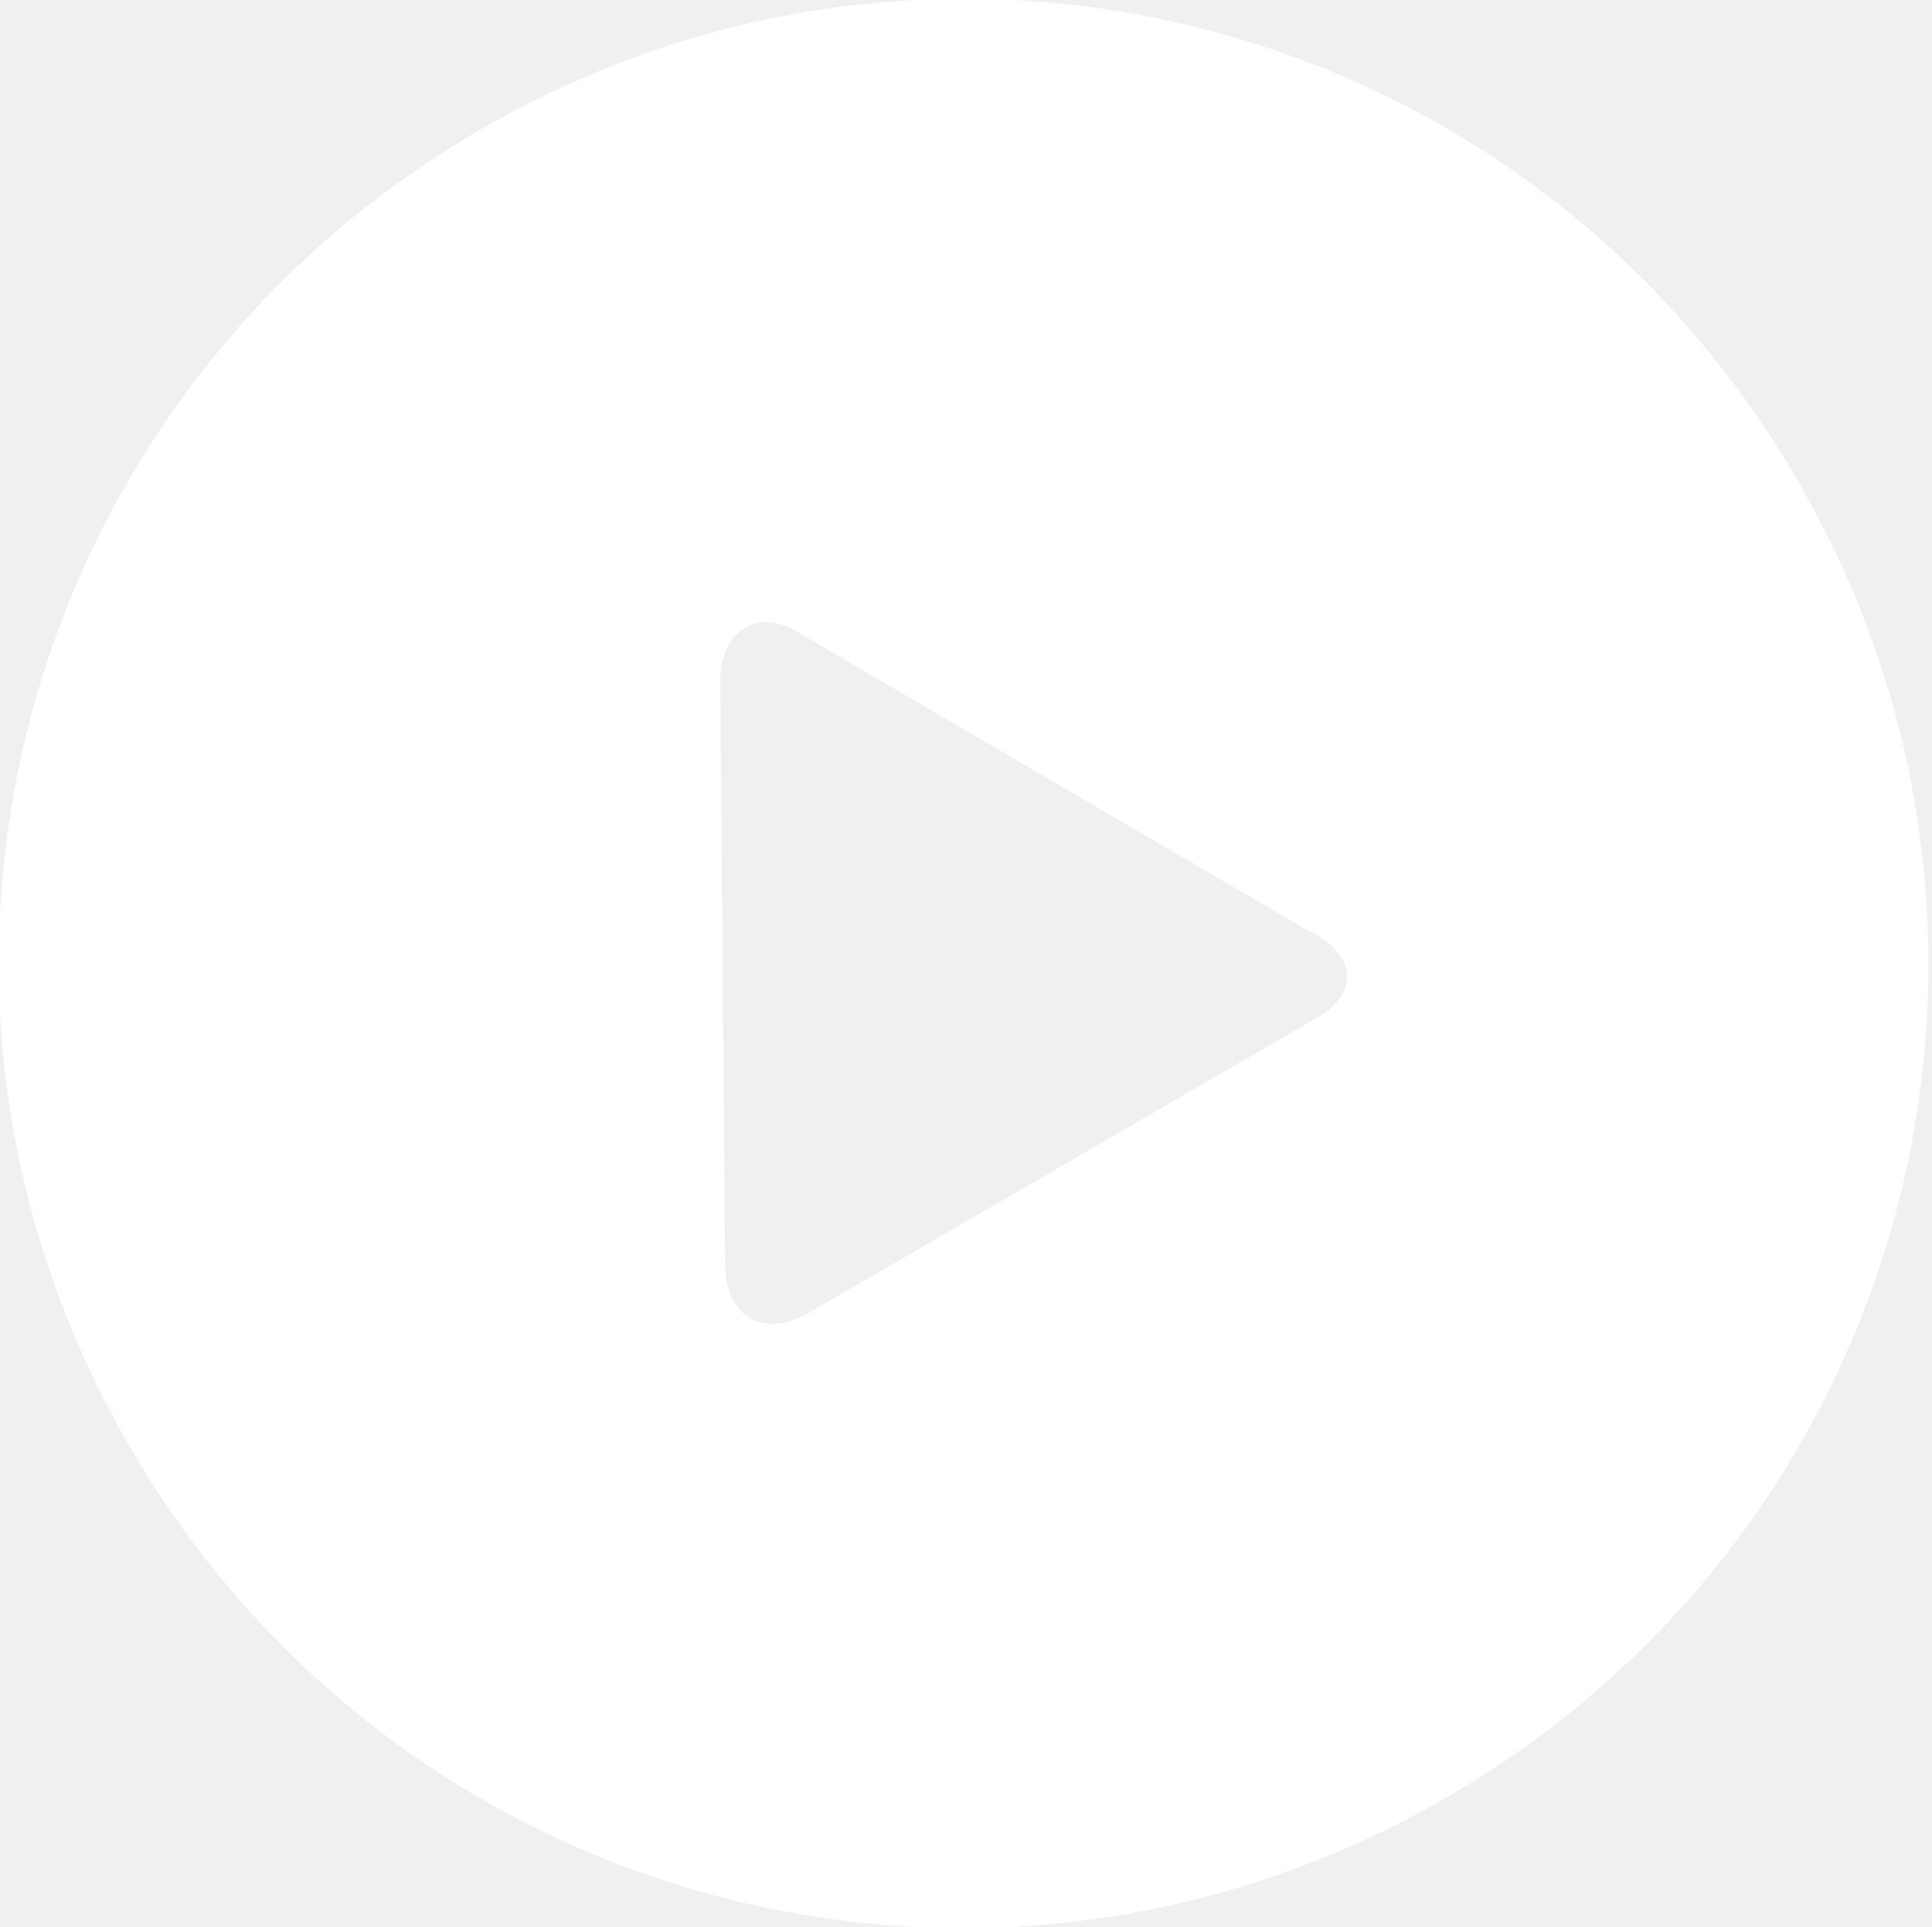
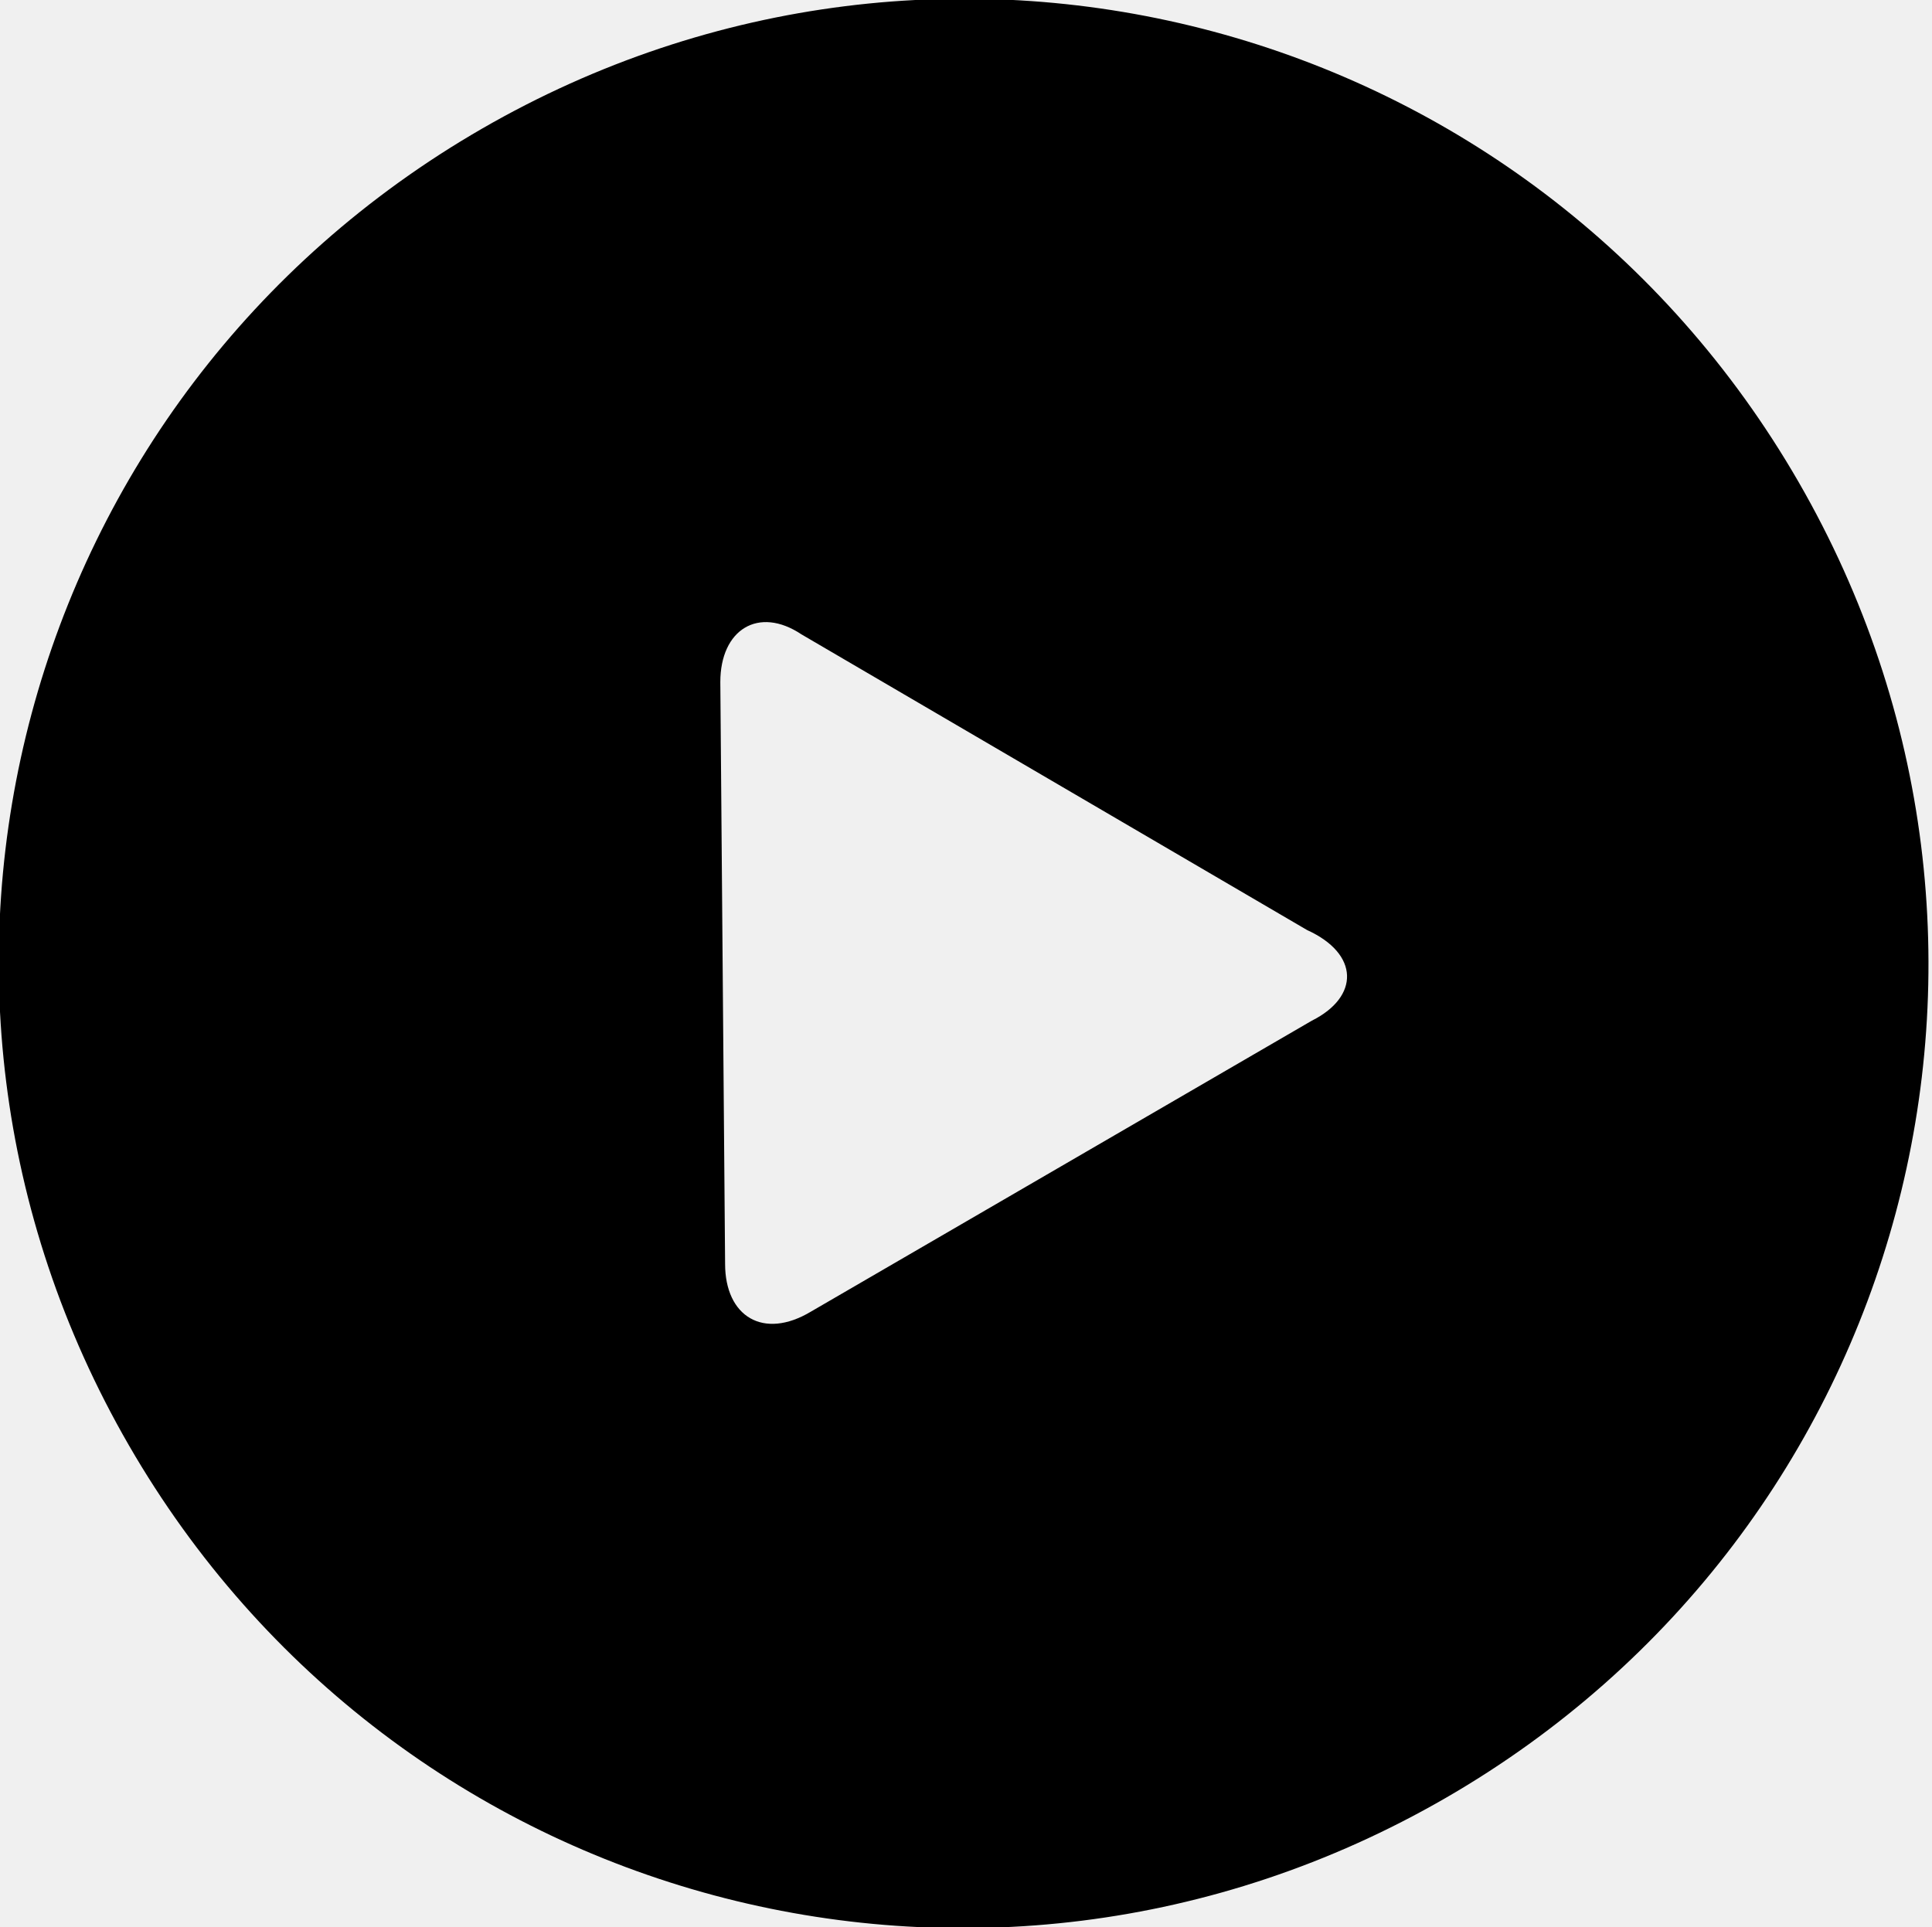
<svg xmlns="http://www.w3.org/2000/svg" version="1.1" id="Capa_1" x="0px" y="0px" viewBox="0 0 40.5 40.4" style="enable-background:new 0 0 40.5 40.4;" xml:space="preserve">
-   <style type="text/css">
- 	.st0{fill:#FFFFFF;}
- </style>
-   <path class="st0" d="M37.7,10.1c-5.6-9.7-17.9-13-27.6-7.4s-13,17.9-7.4,27.6s17.9,13,27.6,7.4S43.3,19.8,37.7,10.1z M27.5,21.4  L17,27.5c-1,0.6-1.8,0.1-1.8-1l-0.1-12.2c0-1.1,0.8-1.6,1.7-1l10.6,6.2C28.5,20,28.5,20.9,27.5,21.4z" />
+   <path d="M37.7,10.1c-5.6-9.7-17.9-13-27.6-7.4c-9.7,5.6-13,17.9-7.4,27.6c5.6,9.7,17.9,13,27.6,7.4C40,32.1,43.3,19.8,37.7,10.1z   M27.5,21.4L17,27.5c-1,0.6-1.8,0.1-1.8-1l-0.1-12.2c0-1.1,0.8-1.6,1.7-1l10.6,6.2C28.5,20,28.5,20.9,27.5,21.4z" />
</svg>
